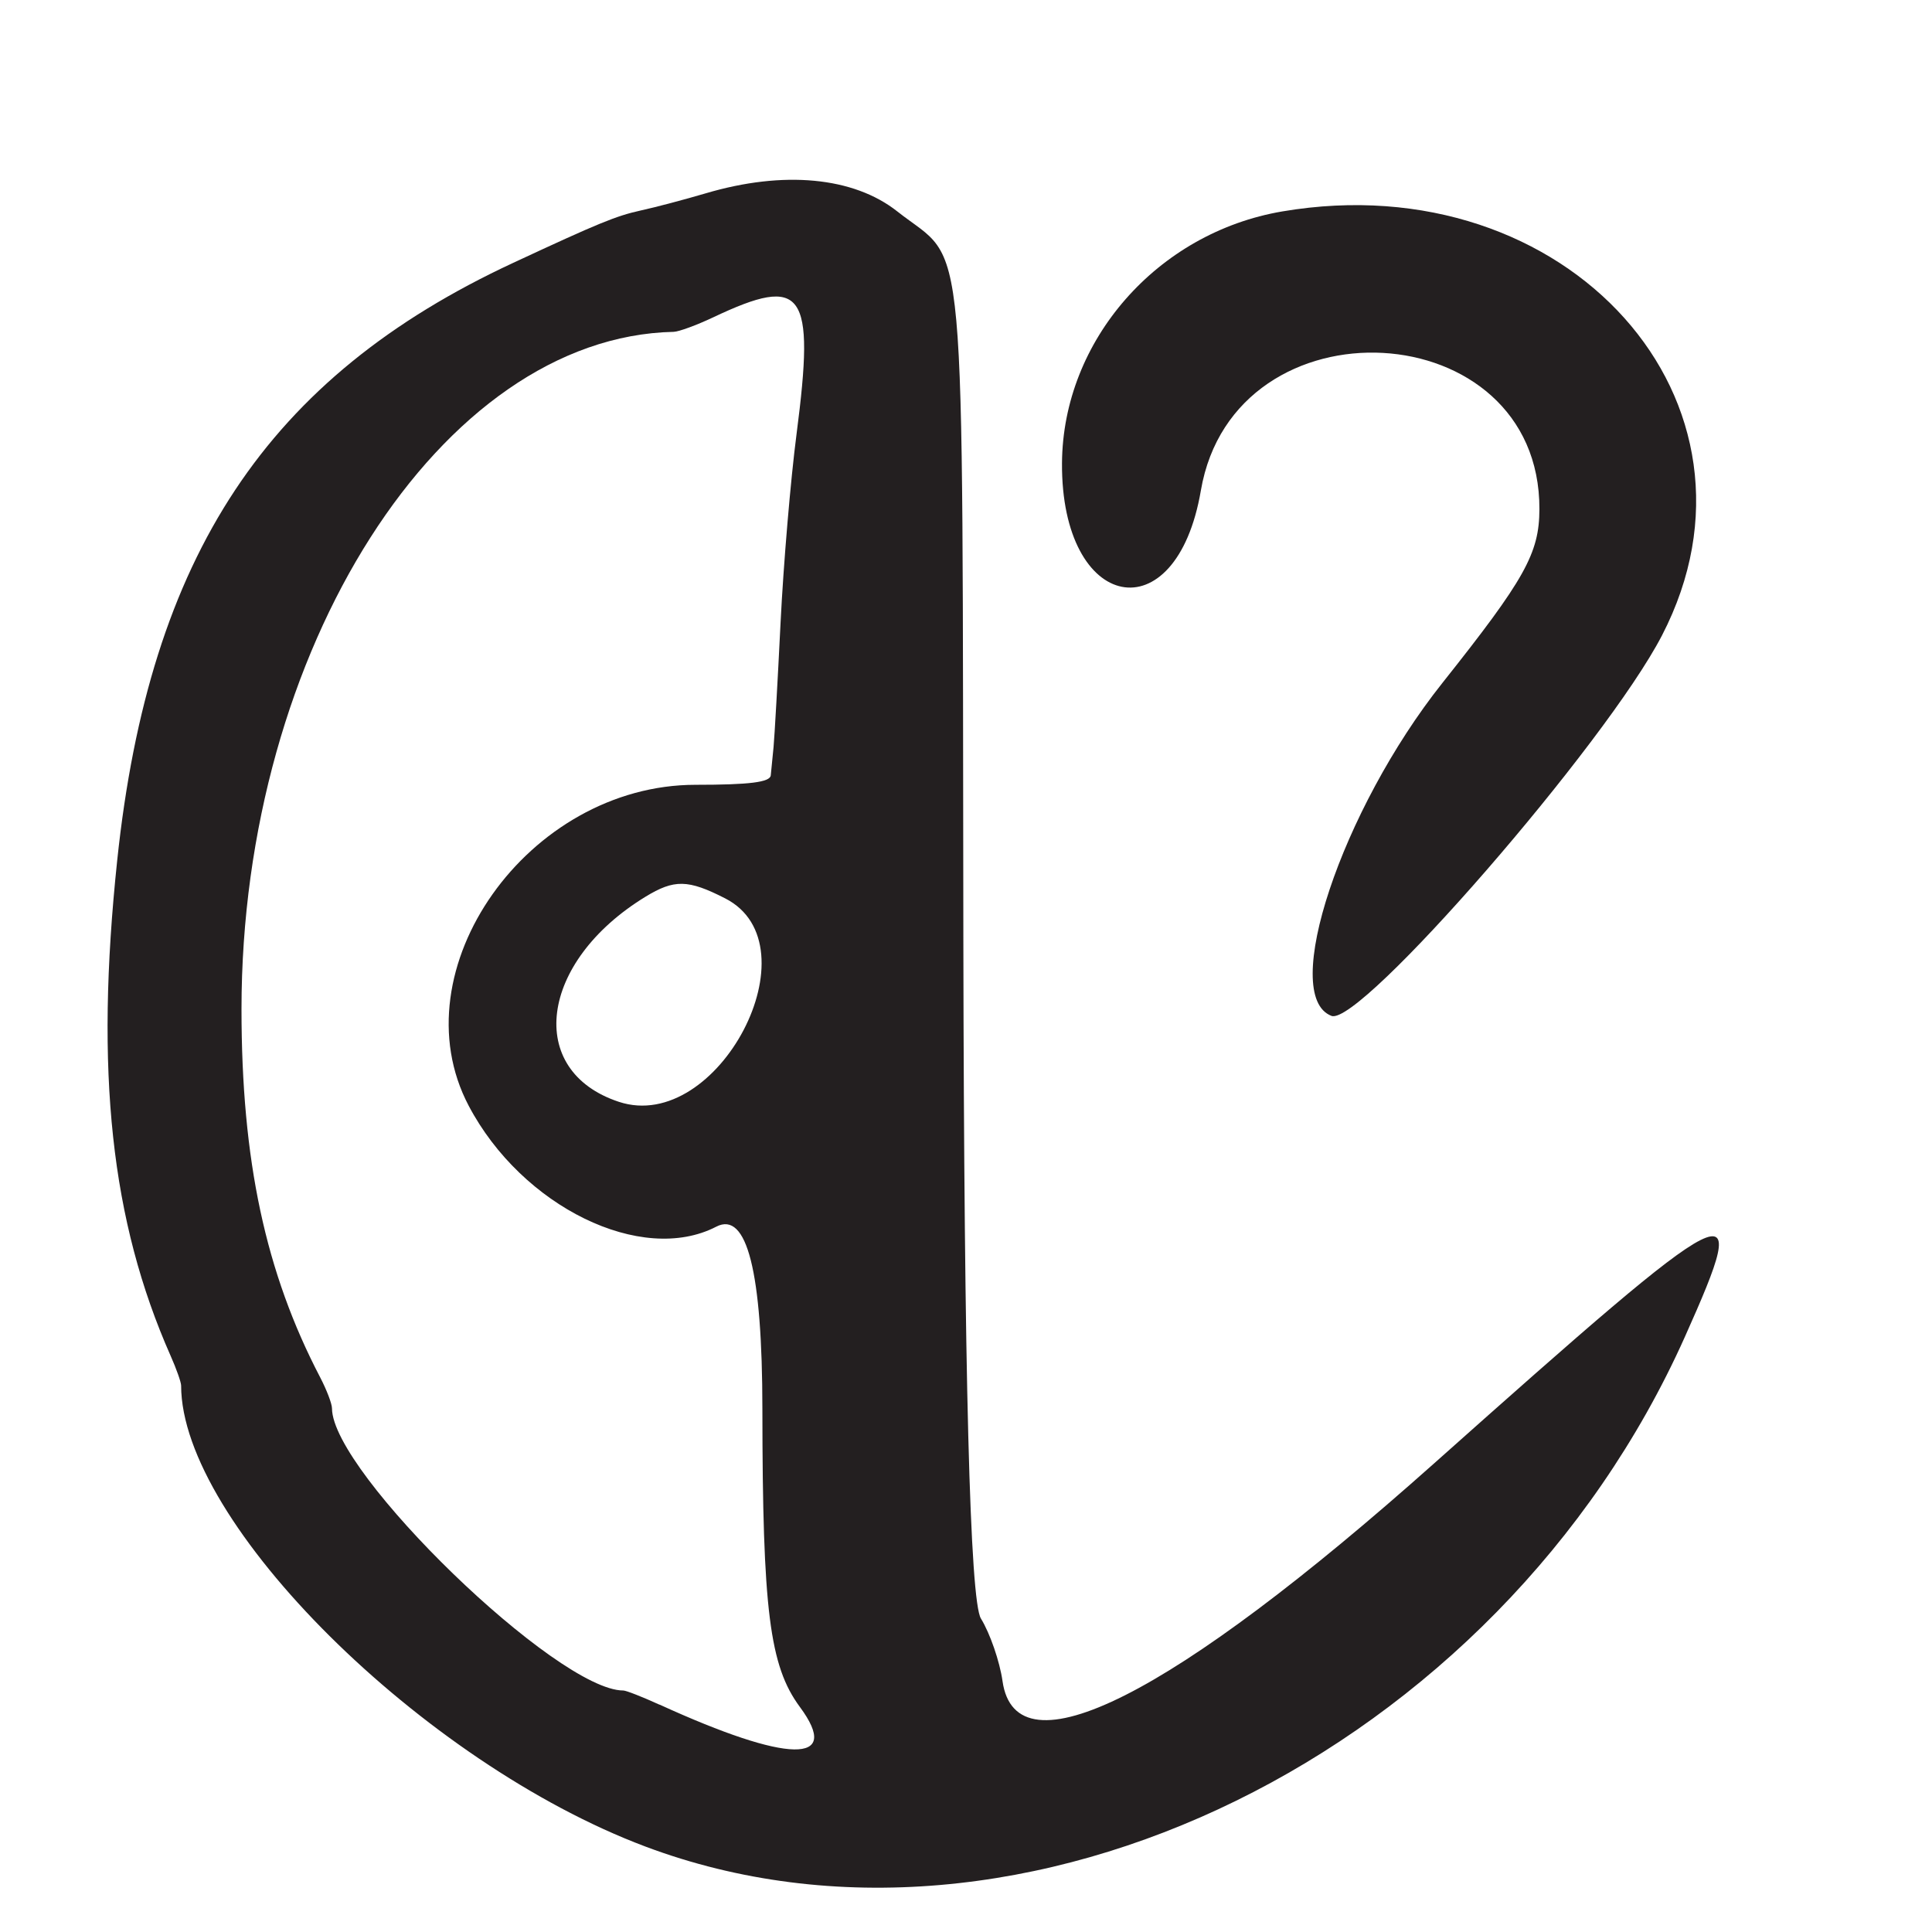
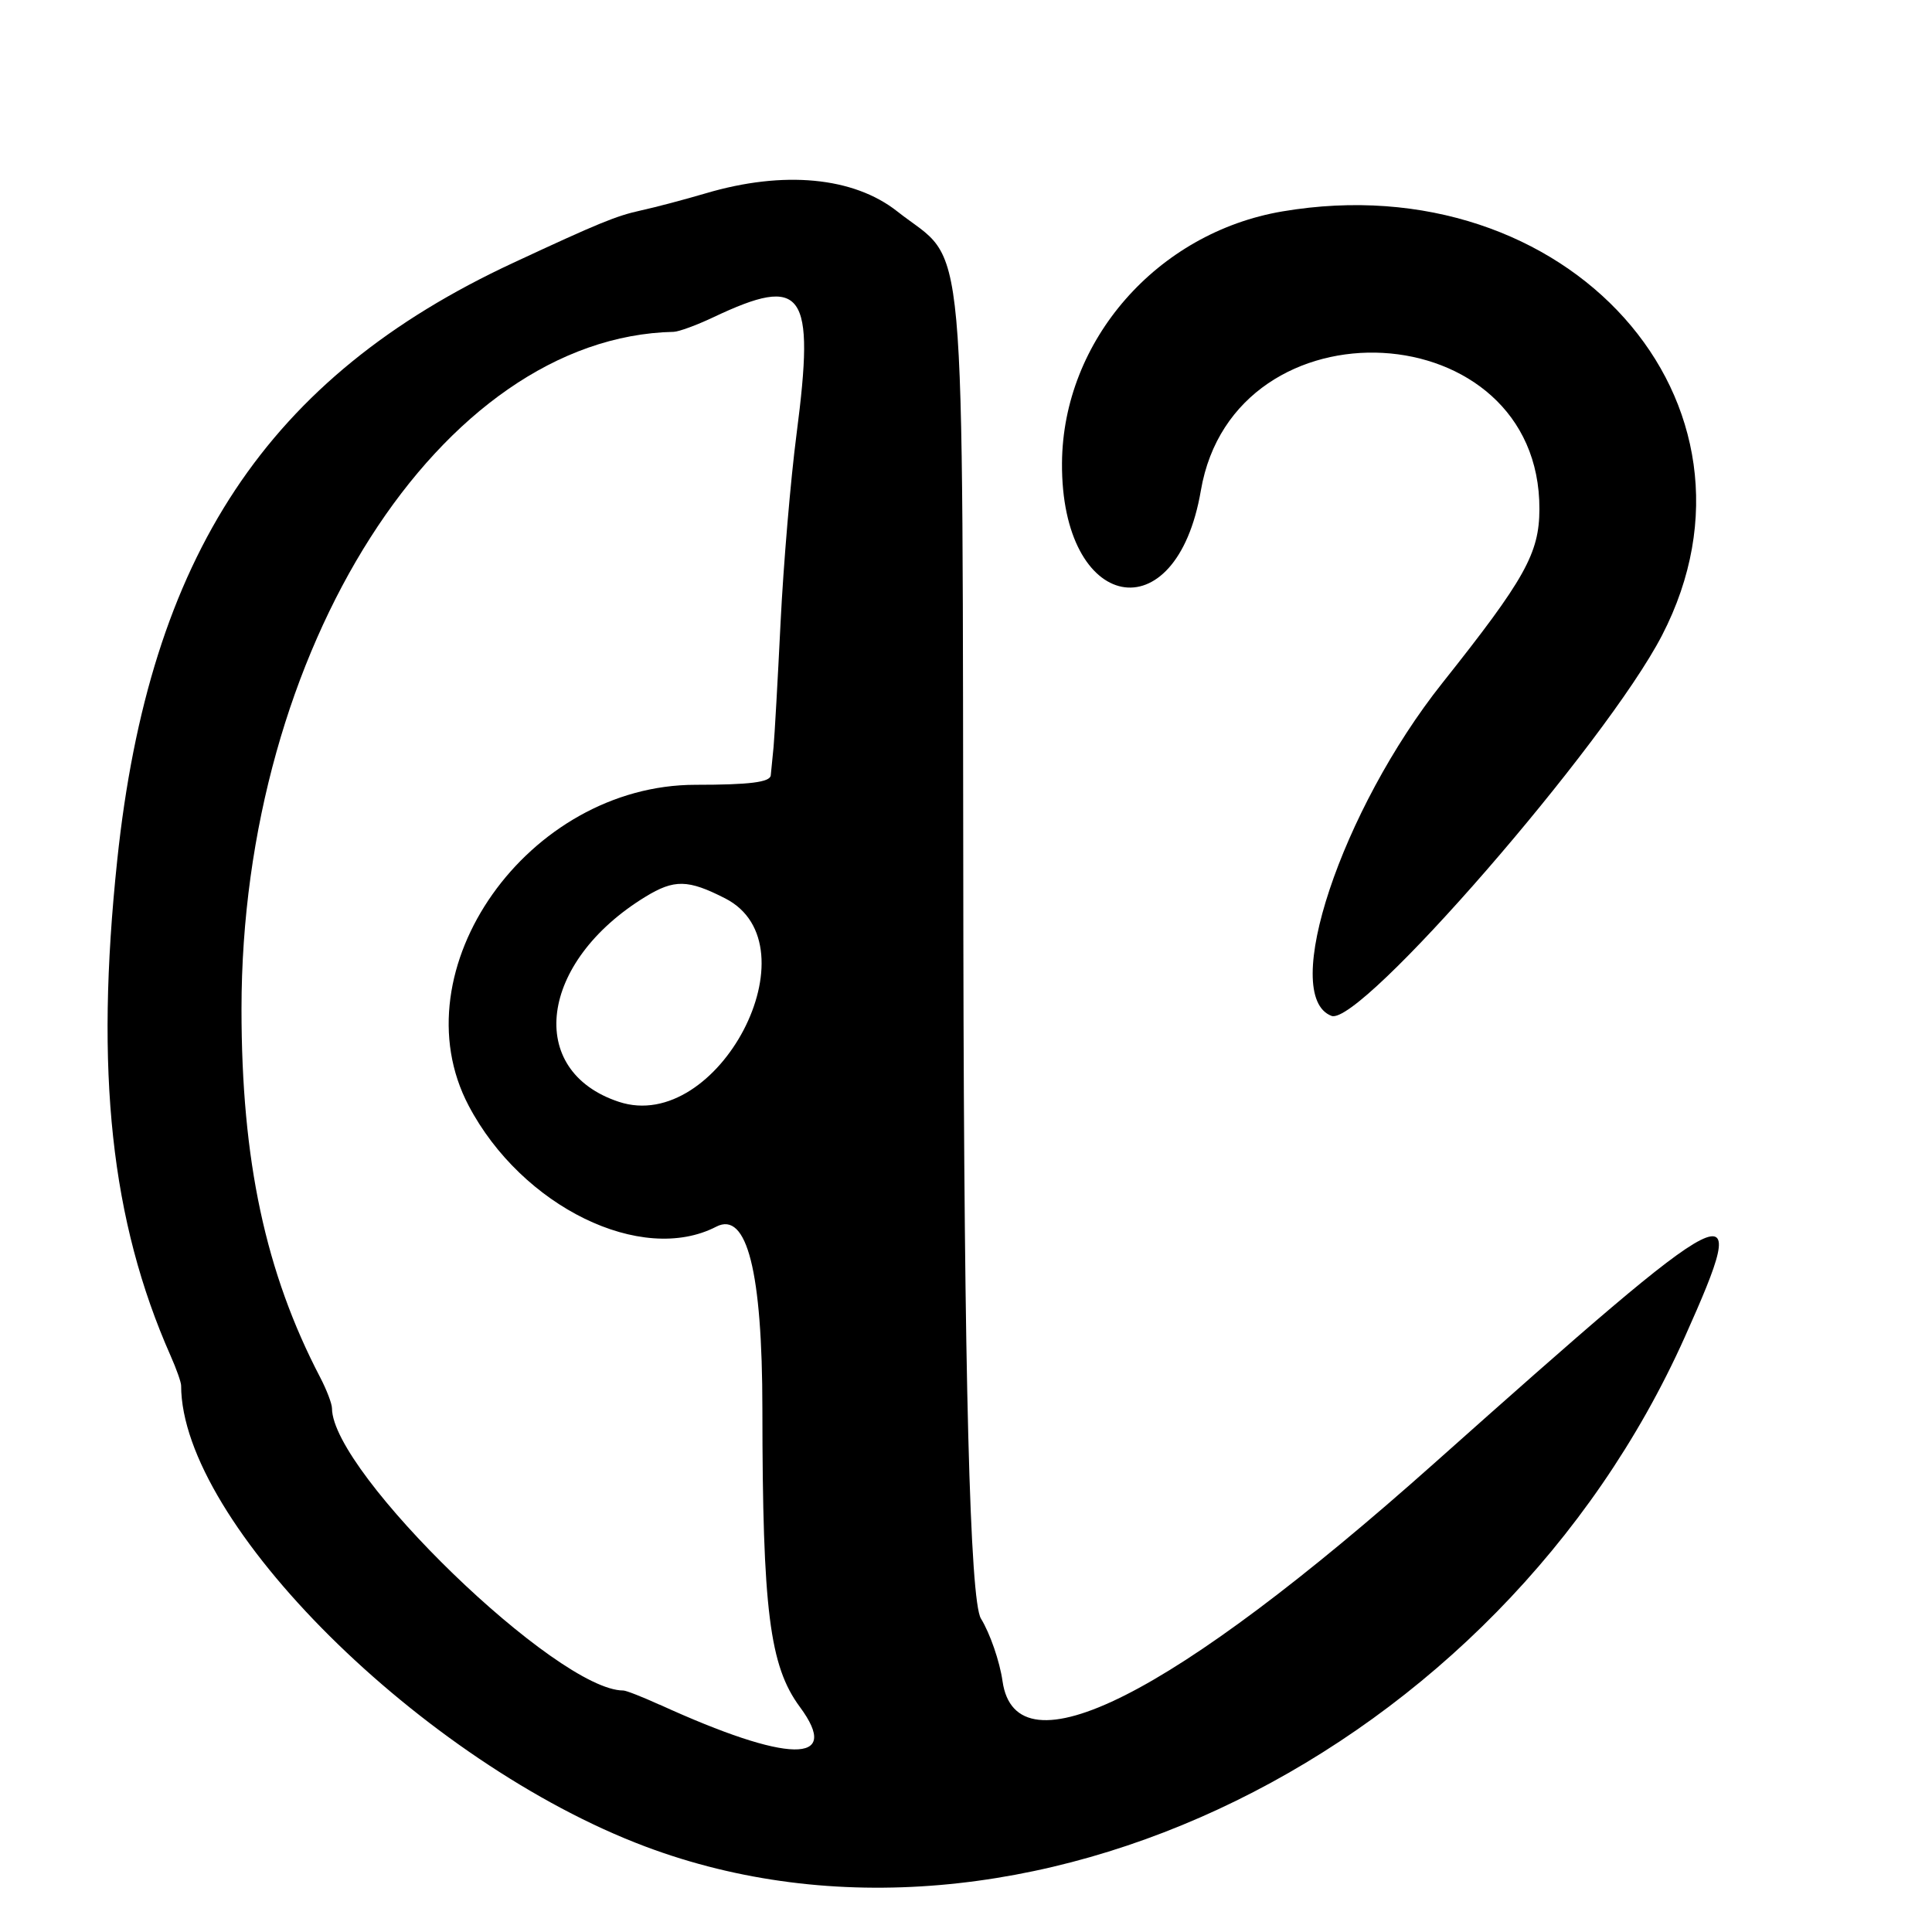
<svg xmlns="http://www.w3.org/2000/svg" id="Layer_1" data-name="Layer 1" viewBox="0 0 256 256">
-   <defs>
-     <style>
-       .cls-1 {
-         fill: #231f20;
-       }
-     </style>
-   </defs>
-   <path class="cls-1" d="M176.43,134.61c3.77,1.45,36.39-36.11,43.79-50.41,15.95-30.82-12.47-62.59-50.28-56.19-16.6,2.81-29.11,17.1-29.22,33.35-.13,19.74,15.13,22.76,18.4,3.64,4.42-25.85,44.96-23.61,44.86,2.48-.02,5.85-1.92,9.25-12.86,23.02-13.38,16.84-21.58,41.47-14.69,44.11Z" />
-   <path class="cls-1" d="M190,193.93c-34.71,30.92-55.38,41.34-57.16,28.83-.37-2.61-1.66-6.34-2.86-8.29q-2.19-3.54-2.33-89.75c-.17-97.75.6-89.31-8.76-96.71-5.79-4.57-15.06-5.45-25.39-2.39-2.75.81-6.62,1.84-8.6,2.27-3.26.72-5.52,1.64-16.9,6.94-32.56,15.14-48.21,38.75-52.47,79.18-2.96,28.07-.84,47.74,7.08,65.65.77,1.73,1.39,3.5,1.39,3.93,0,18.2,32.01,49.99,61.5,61.08,49.74,18.71,113.05-12.33,137.75-67.52,9.08-20.3,7.45-19.47-33.25,16.78ZM87.39,225.88c-2.26-1.03-4.42-1.88-4.8-1.88-8.76,0-38.55-28.85-38.6-37.38,0-.62-.71-2.47-1.57-4.12-7.25-13.9-10.42-28.74-10.42-48.79,0-47.62,26.46-89.08,57.27-89.74.68-.02,3.03-.88,5.23-1.92,11.99-5.68,13.52-3.54,11.05,15.44-.79,6.05-1.74,17.3-2.12,25s-.8,15.12-.93,16.5c-.14,1.37-.3,3.06-.37,3.75-.09.91-2.83,1.25-9.96,1.25-22.2,0-39.55,24.52-30.07,42.52,7.05,13.39,22.92,21.15,32.81,16.03q6.1-3.16,6.11,24.17c.02,26.64.95,34.03,4.96,39.46,5.64,7.62-1.48,7.51-18.58-.3ZM82.01,146c-12.43-4.1-10.57-18.55,3.49-27.16,3.84-2.35,5.66-2.32,10.59.2,12.16,6.21-.94,31.29-14.08,26.96Z" />
+   <path d="M176.43,134.61c3.77,1.45,36.39-36.11,43.79-50.41,15.95-30.82-12.47-62.59-50.28-56.19-16.6,2.81-29.11,17.1-29.22,33.35-.13,19.74,15.13,22.76,18.4,3.64,4.42-25.85,44.96-23.61,44.86,2.48-.02,5.85-1.92,9.25-12.86,23.02-13.38,16.84-21.58,41.47-14.69,44.11Z" />
+   <path d="M190,193.93c-34.71,30.92-55.38,41.34-57.16,28.83-.37-2.61-1.66-6.34-2.86-8.29q-2.19-3.54-2.33-89.75c-.17-97.75.6-89.31-8.76-96.71-5.79-4.57-15.06-5.45-25.39-2.39-2.75.81-6.62,1.84-8.6,2.27-3.26.72-5.52,1.64-16.9,6.94-32.56,15.14-48.21,38.75-52.47,79.18-2.96,28.07-.84,47.74,7.08,65.65.77,1.73,1.39,3.5,1.39,3.93,0,18.2,32.01,49.99,61.5,61.08,49.74,18.71,113.05-12.33,137.75-67.52,9.08-20.3,7.45-19.47-33.25,16.78ZM87.39,225.88c-2.26-1.03-4.42-1.88-4.8-1.88-8.76,0-38.55-28.85-38.6-37.38,0-.62-.71-2.47-1.57-4.12-7.25-13.9-10.42-28.74-10.42-48.79,0-47.62,26.46-89.08,57.27-89.74.68-.02,3.03-.88,5.23-1.92,11.99-5.68,13.52-3.54,11.05,15.44-.79,6.05-1.74,17.3-2.12,25s-.8,15.12-.93,16.5c-.14,1.37-.3,3.06-.37,3.75-.09.91-2.83,1.25-9.96,1.25-22.2,0-39.55,24.52-30.07,42.52,7.05,13.39,22.92,21.15,32.81,16.03q6.1-3.16,6.11,24.17c.02,26.64.95,34.03,4.96,39.46,5.64,7.62-1.48,7.51-18.58-.3ZM82.01,146c-12.43-4.1-10.57-18.55,3.49-27.16,3.84-2.35,5.66-2.32,10.59.2,12.16,6.21-.94,31.29-14.08,26.96Z" />
</svg>
